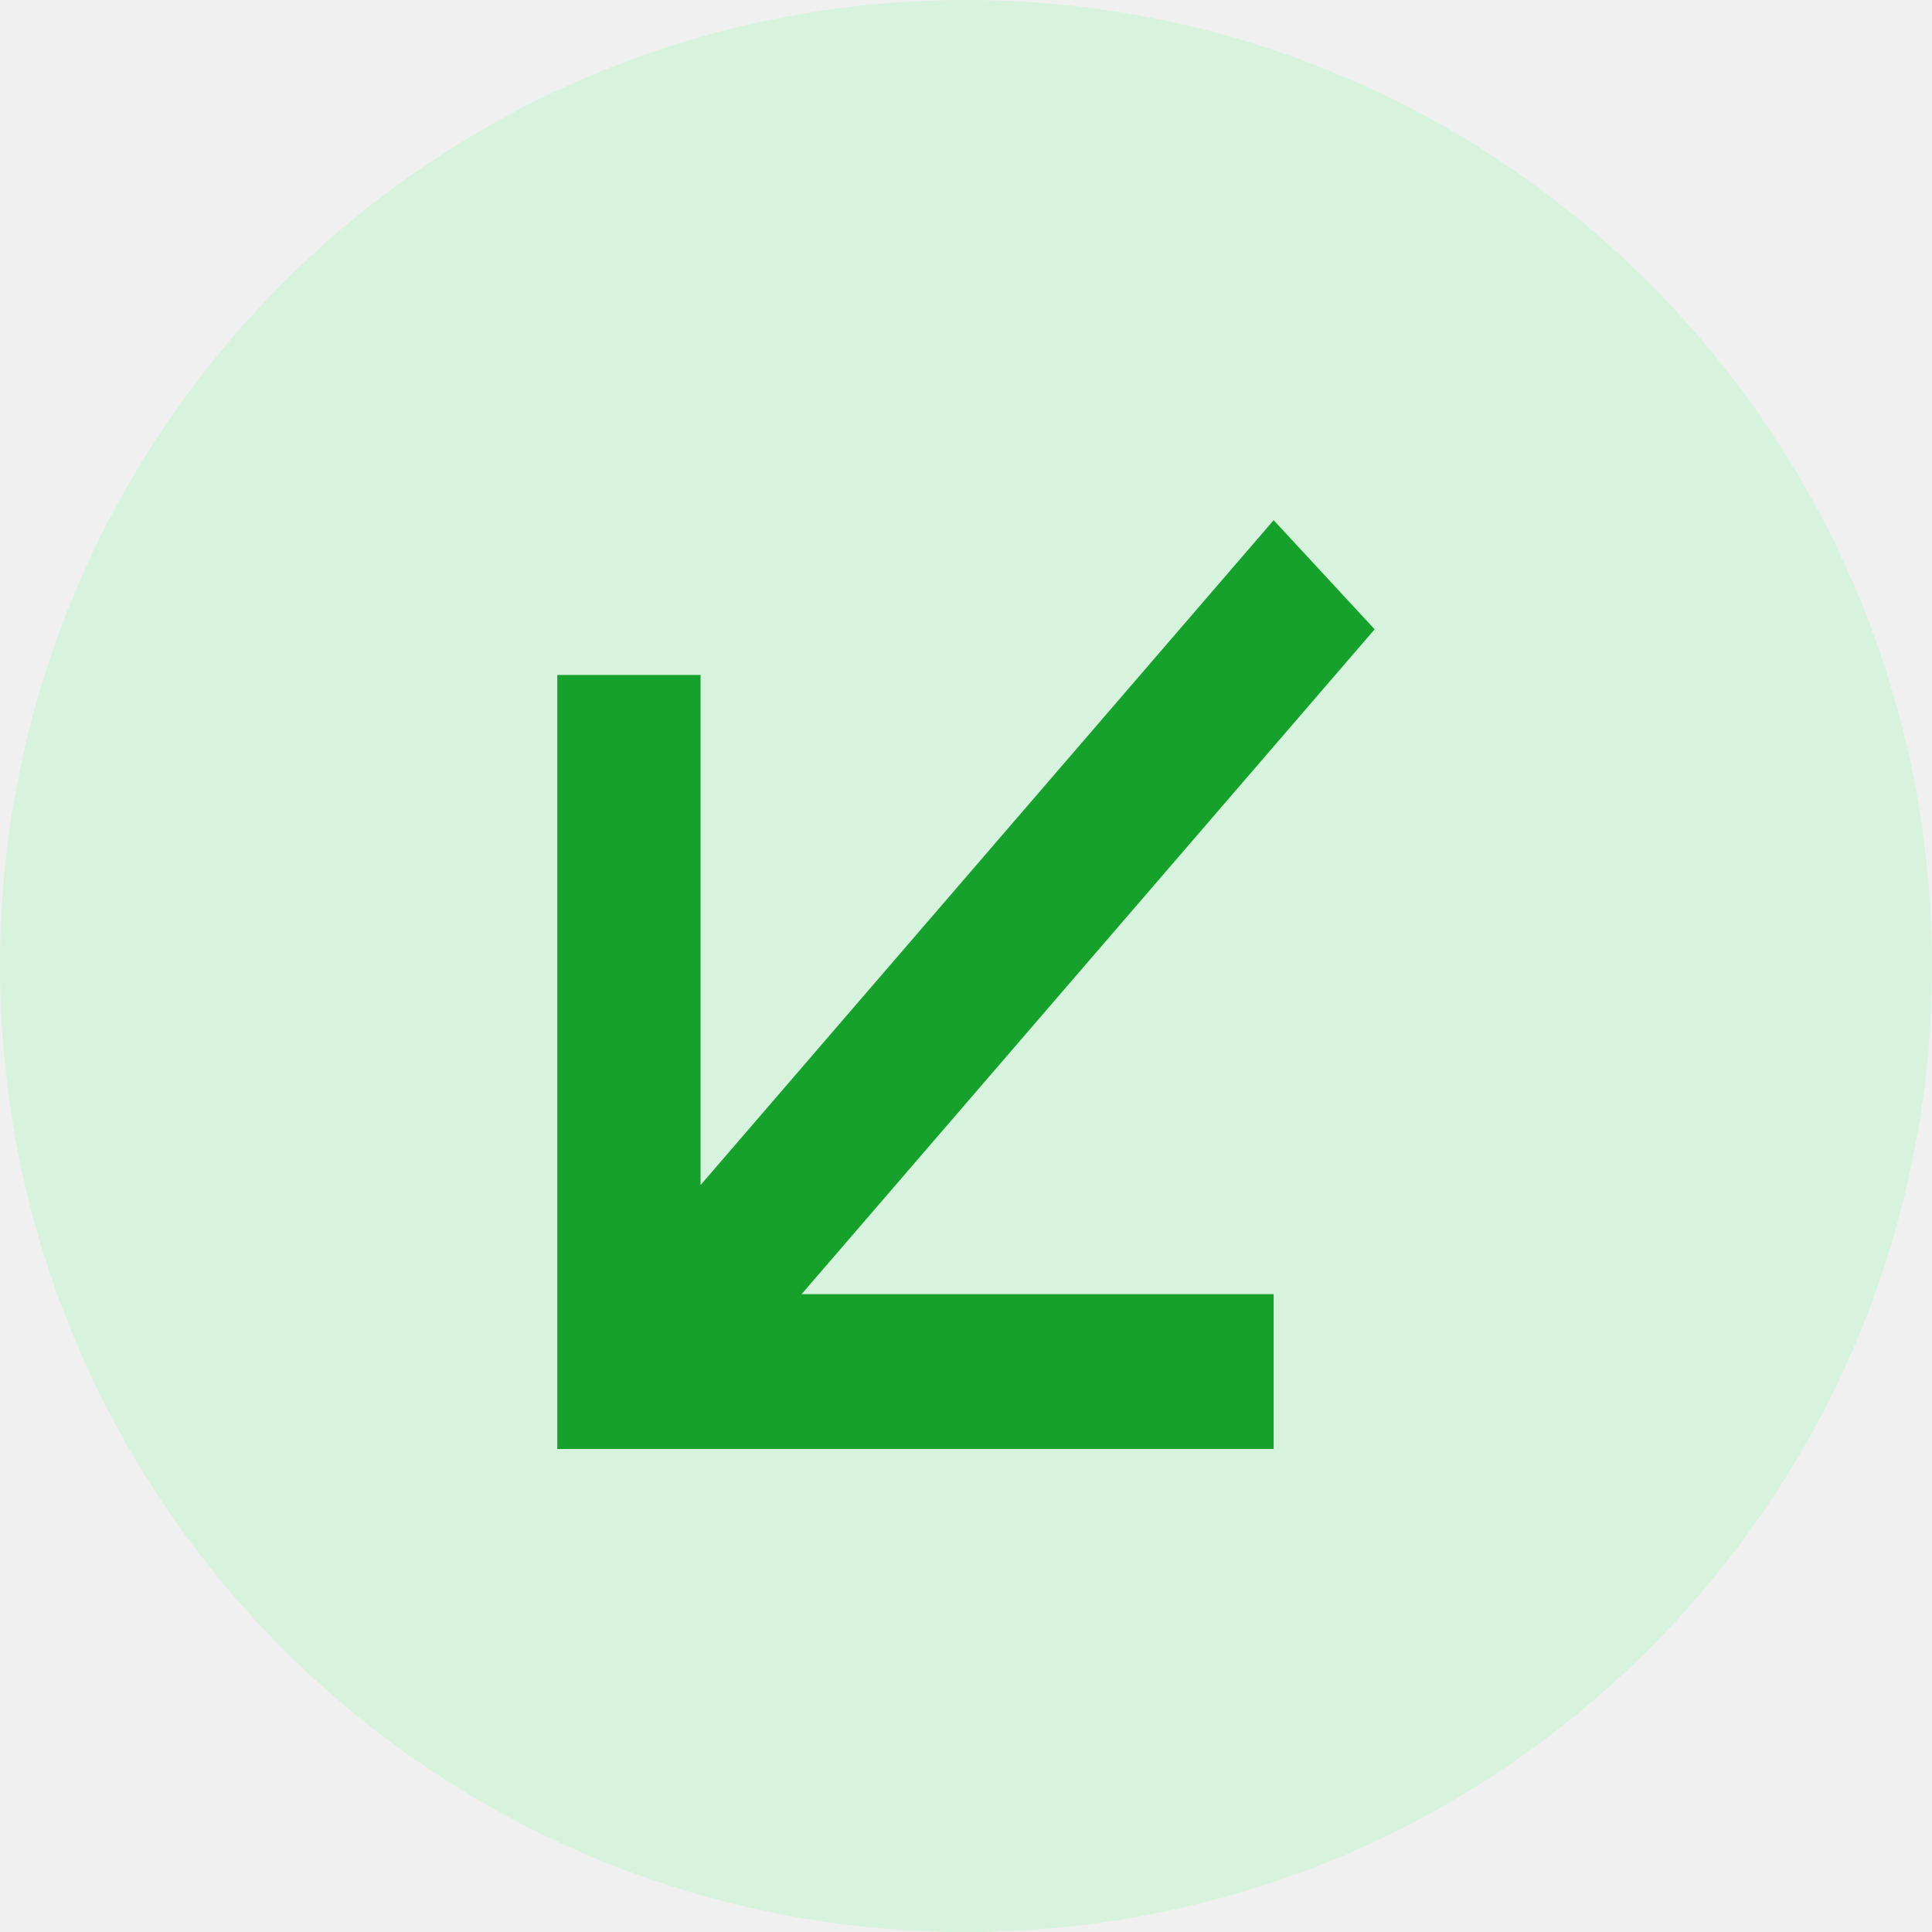
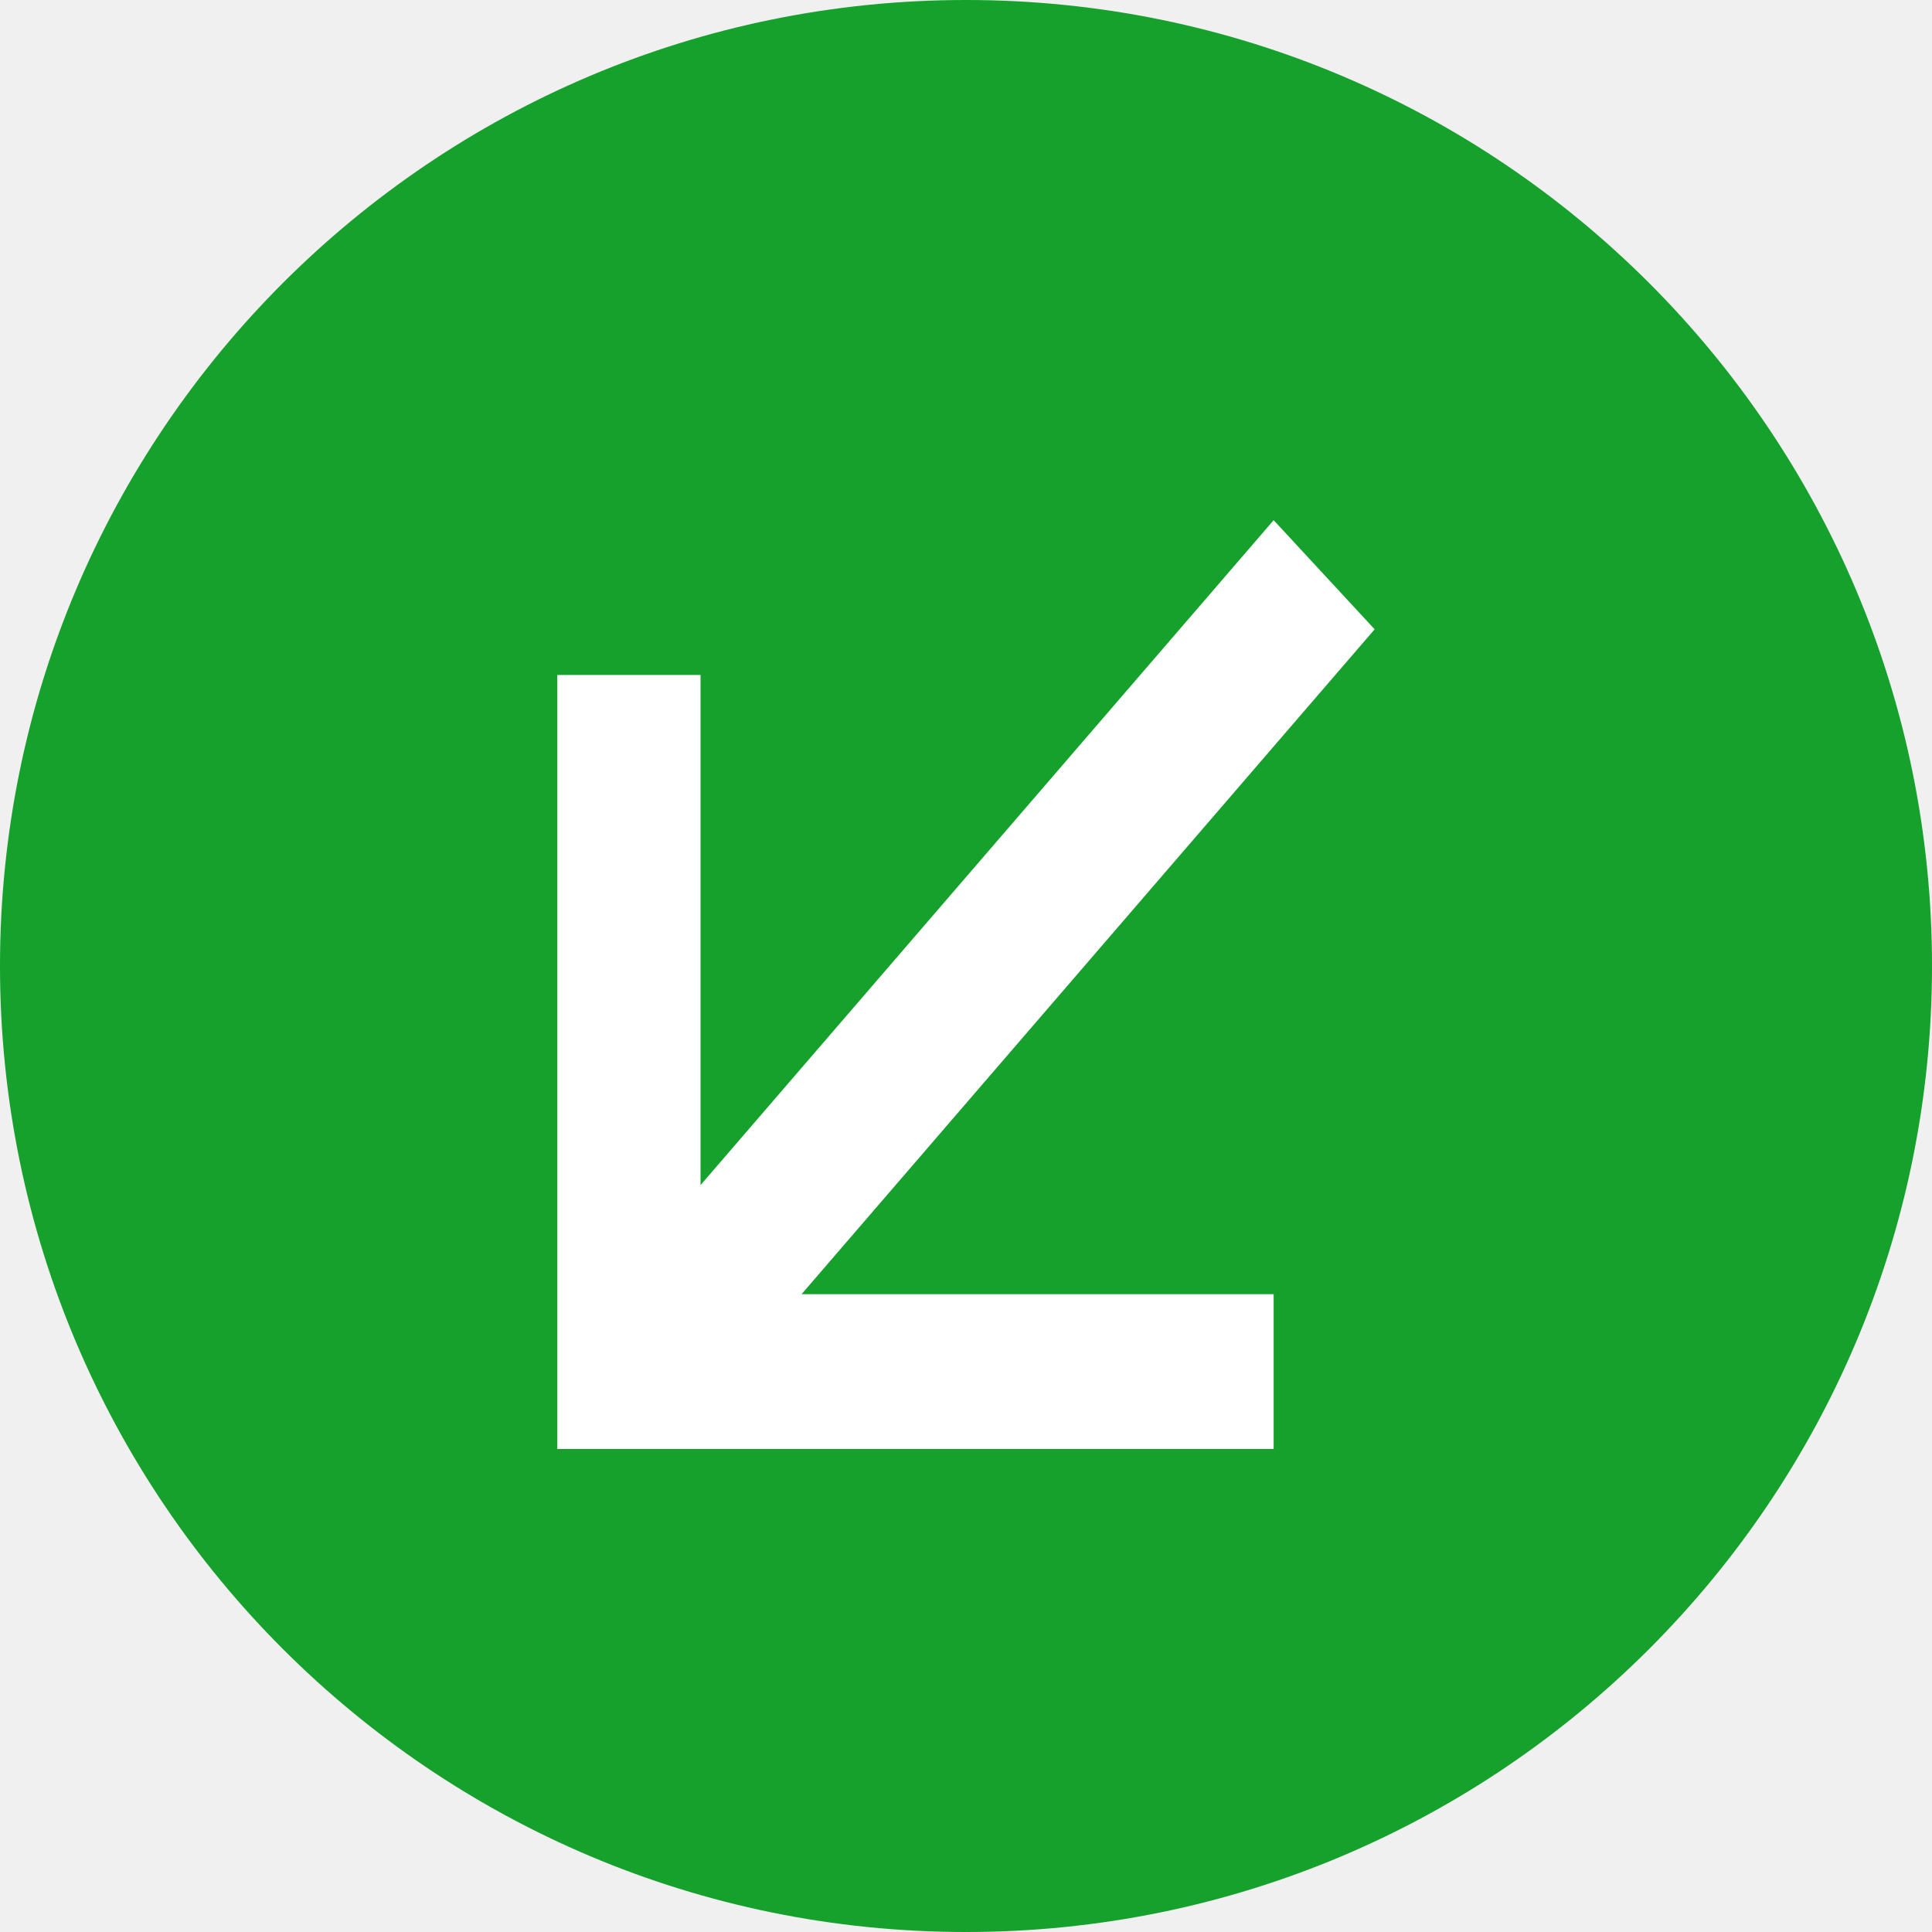
<svg xmlns="http://www.w3.org/2000/svg" width="33" height="33" viewBox="0 0 33 33" fill="none">
-   <circle cx="16.5" cy="16.5" r="16.5" fill="#D7F3DD" />
-   <path d="M21.755 24.75L21.755 22.106L13.691 22.106L23.48 10.749L21.755 8.885L11.966 20.242L11.966 11.529L9.519 11.529L9.519 24.75L21.755 24.75Z" fill="#16A02C" />
+   <circle cx="16.5" cy="16.5" r="16.5" fill="#16A02C" />
+   <path d="M21.755 24.75L21.755 22.106L13.691 22.106L23.48 10.749L21.755 8.885L11.966 20.242L11.966 11.529L9.519 11.529L9.519 24.75L21.755 24.75Z" fill="white" />
</svg>
